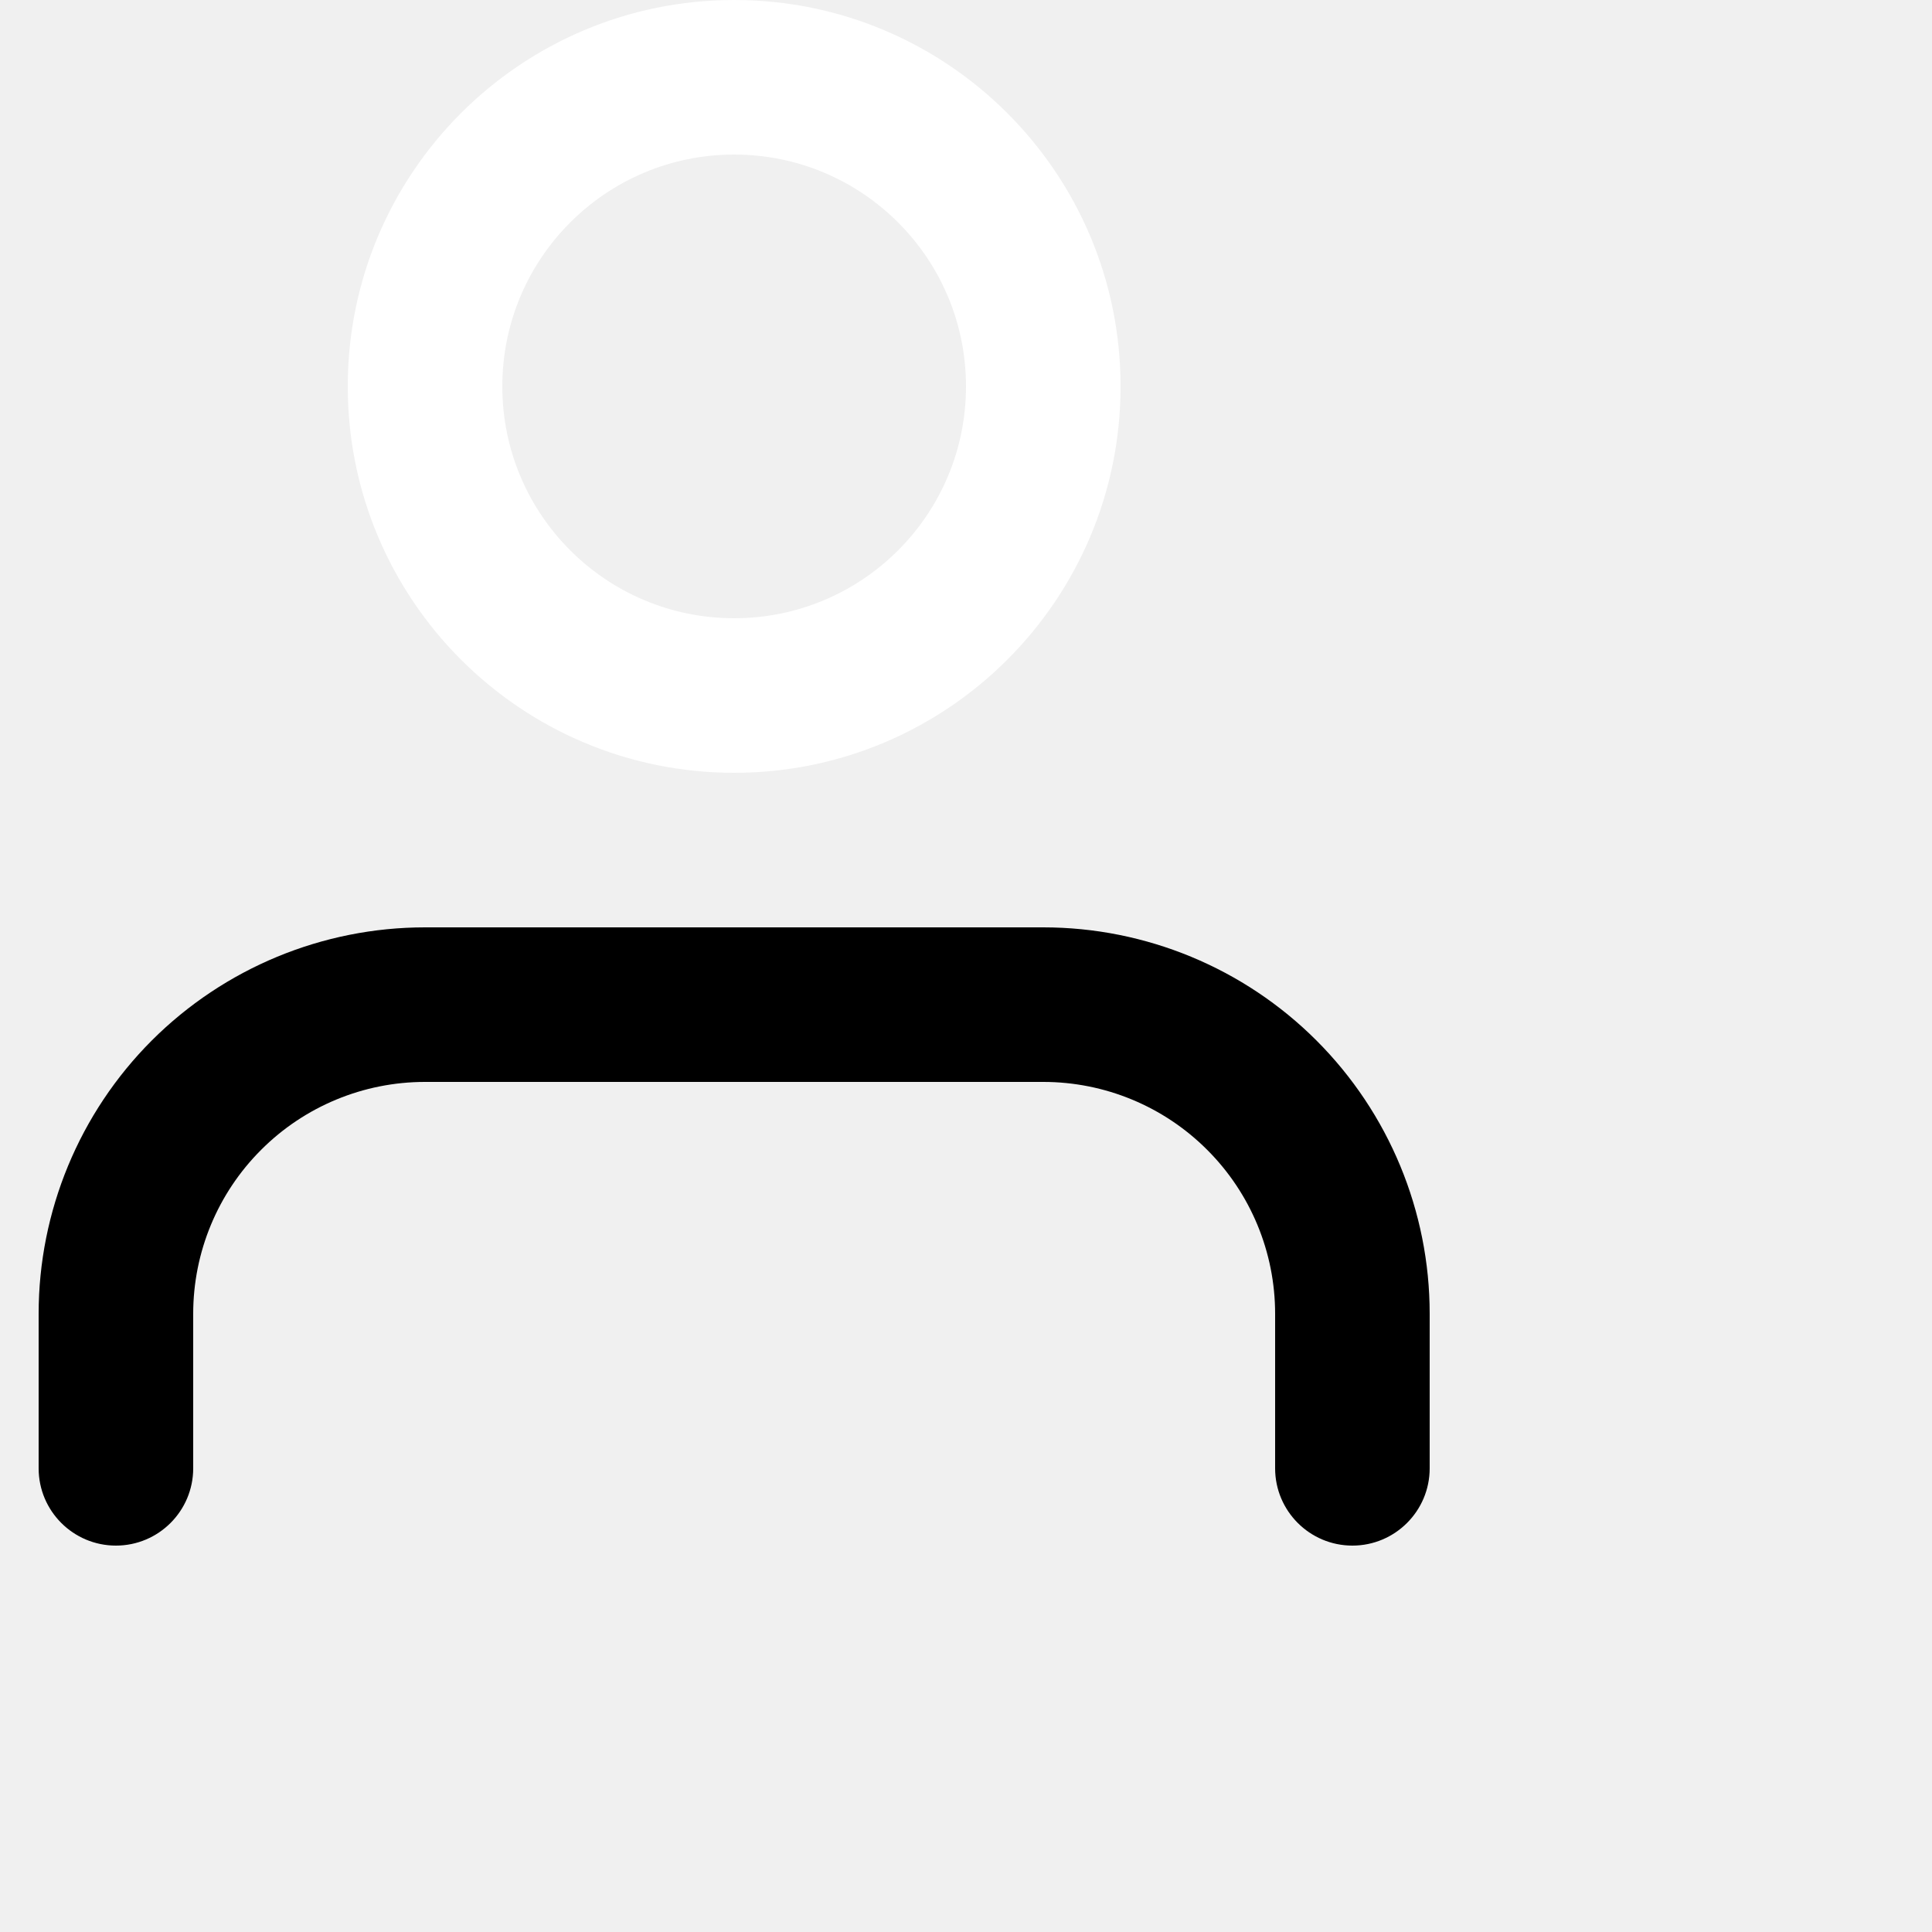
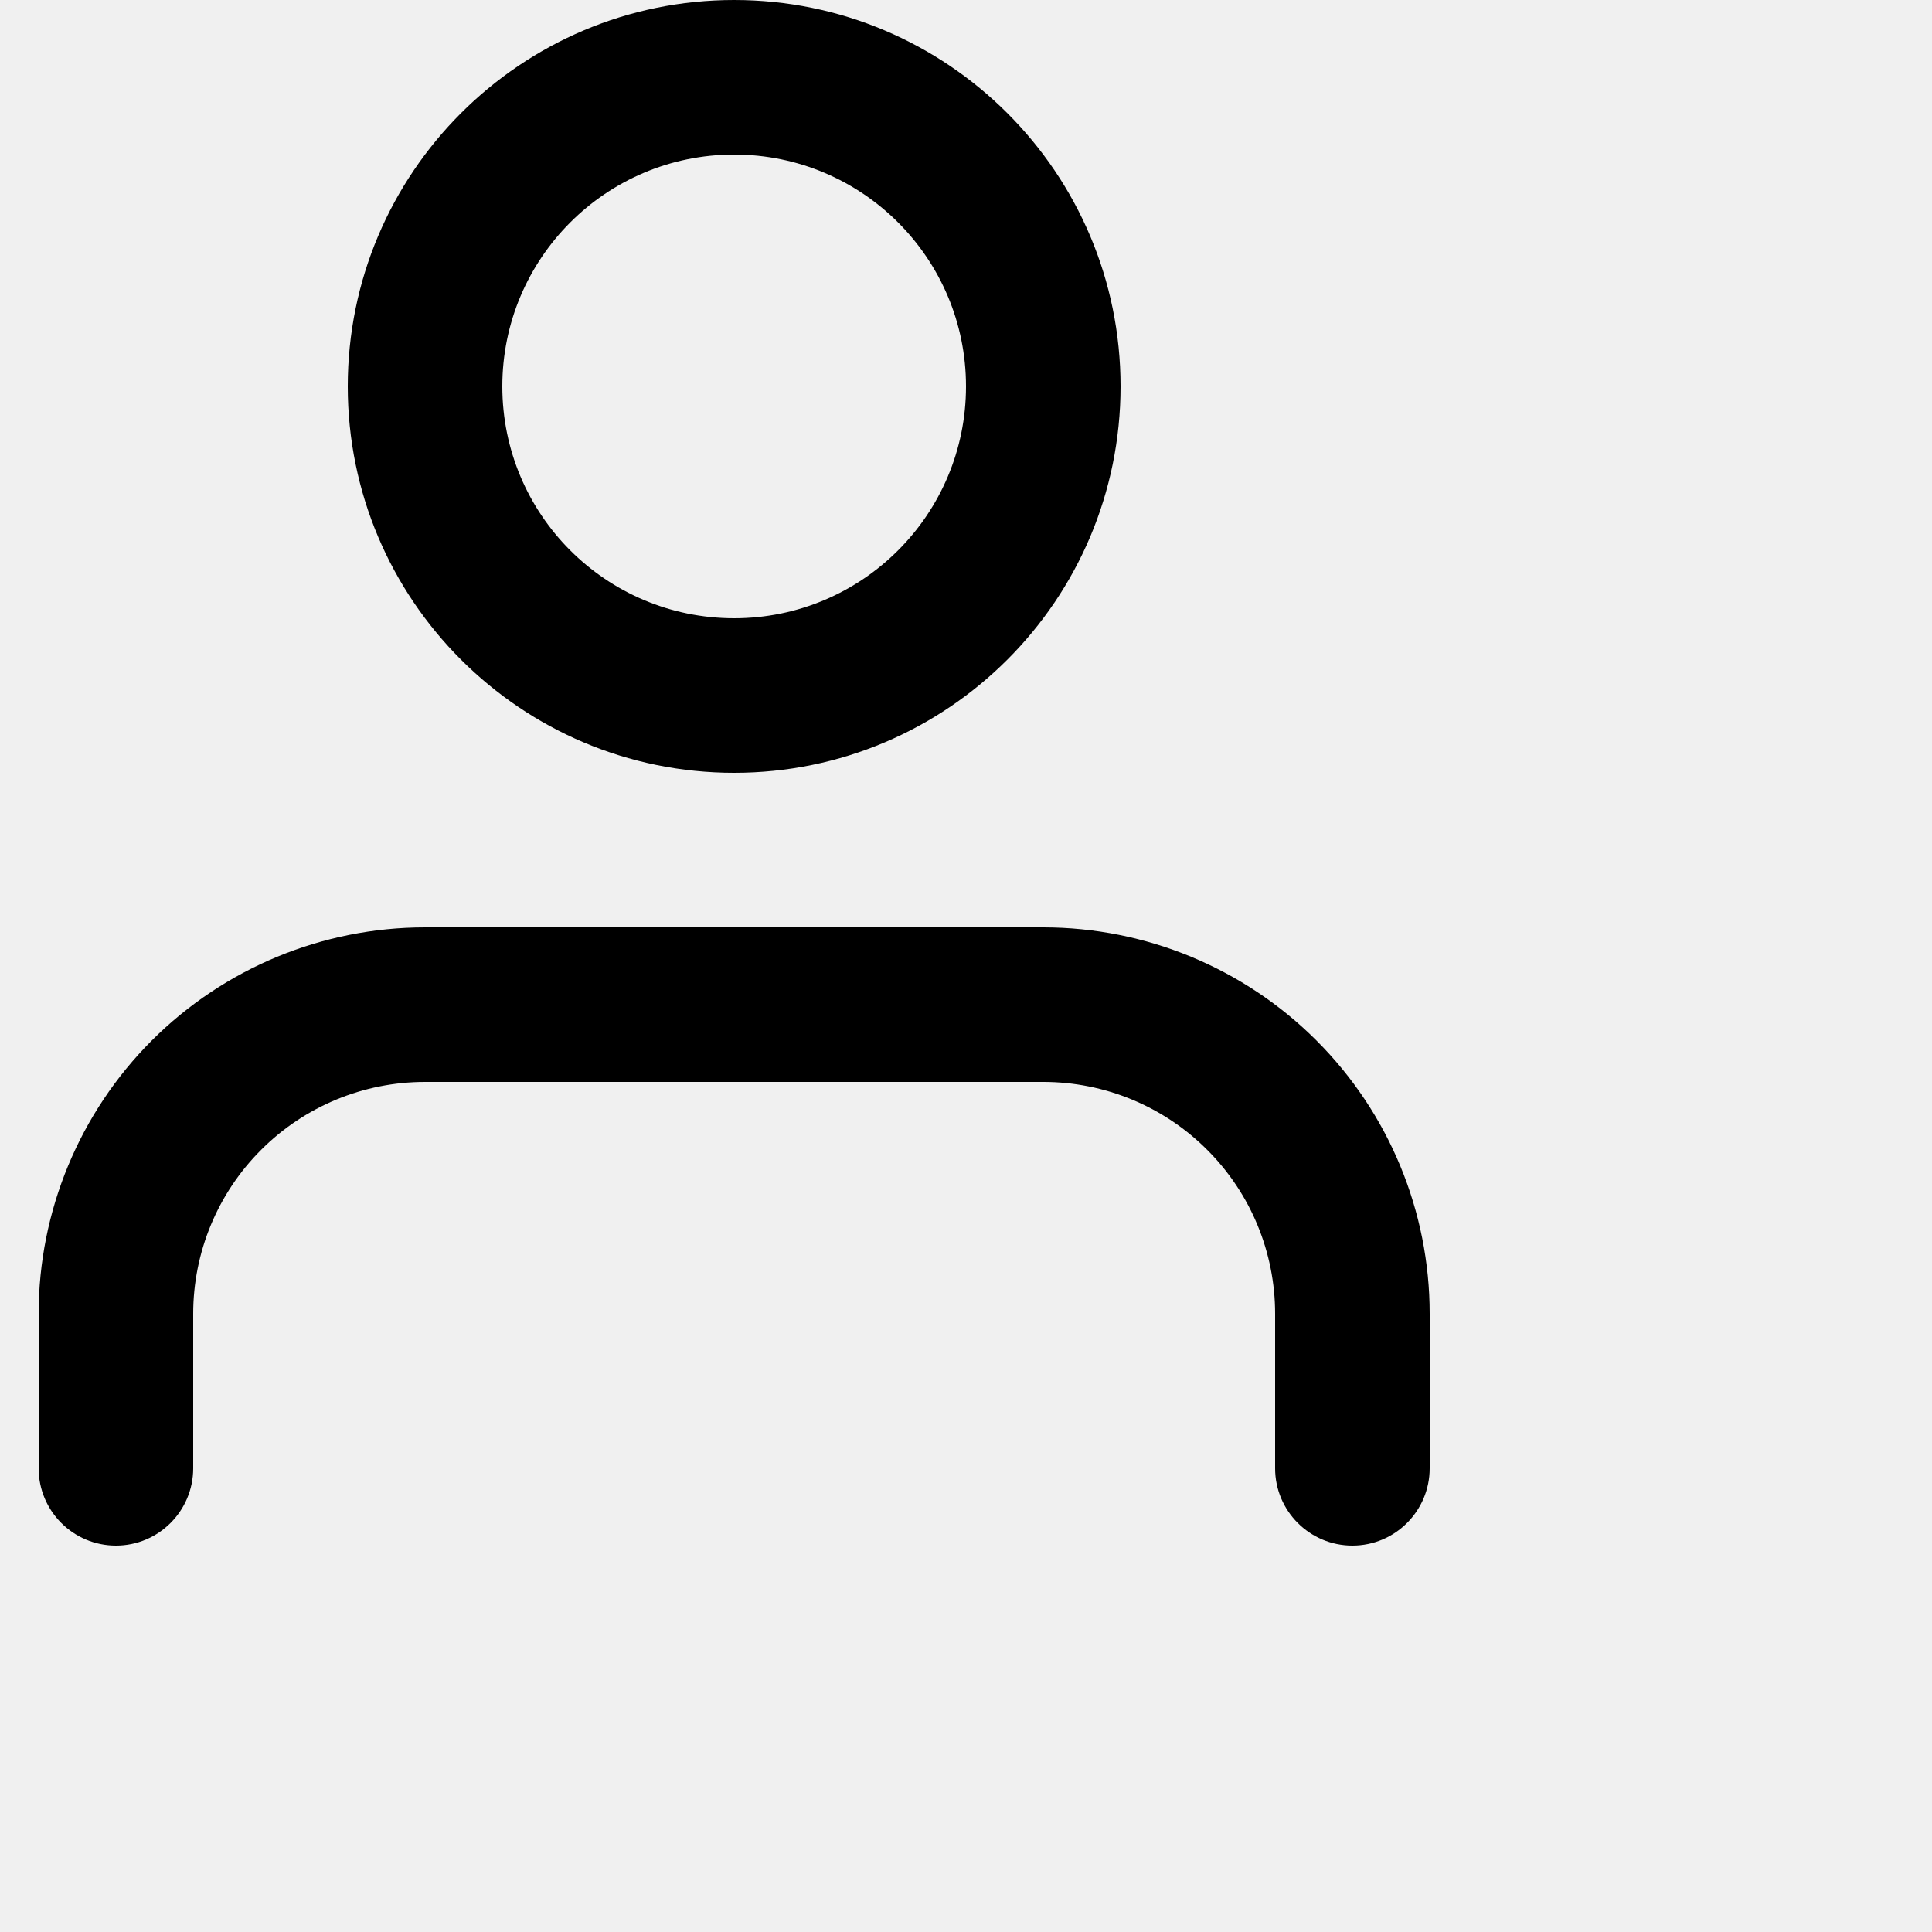
<svg xmlns="http://www.w3.org/2000/svg" width="25" height="25" viewBox="0 0 25 25" fill="#000">
-   <path fill-rule="evenodd" clip-rule="evenodd" d="M9.5 0C6.739 0 4.5 2.239 4.5 5C4.5 7.761 6.739 10 9.5 10C12.261 10 14.5 7.761 14.5 5C14.5 2.239 12.261 0 9.5 0ZM6.5 5C6.5 3.343 7.843 2 9.5 2C11.157 2 12.5 3.343 12.5 5C12.5 6.657 11.157 8 9.5 8C7.843 8 6.5 6.657 6.5 5Z" fill="white" />
+   <path fill-rule="evenodd" clip-rule="evenodd" d="M9.5 0C6.739 0 4.5 2.239 4.5 5C4.5 7.761 6.739 10 9.5 10C12.261 10 14.5 7.761 14.5 5C14.5 2.239 12.261 0 9.5 0ZM6.5 5C6.5 3.343 7.843 2 9.5 2C11.157 2 12.5 3.343 12.5 5C12.5 6.657 11.157 8 9.5 8C7.843 8 6.5 6.657 6.5 5Z" fill="#000" />
  <path d="M5.5 12C4.174 12 2.902 12.527 1.964 13.464C1.027 14.402 0.5 15.674 0.5 17V19C0.5 19.552 0.948 20 1.5 20C2.052 20 2.5 19.552 2.5 19V17C2.5 16.204 2.816 15.441 3.379 14.879C3.941 14.316 4.704 14 5.5 14H13.5C14.296 14 15.059 14.316 15.621 14.879C16.184 15.441 16.5 16.204 16.5 17V19C16.5 19.552 16.948 20 17.5 20C18.052 20 18.5 19.552 18.5 19V17C18.5 15.674 17.973 14.402 17.035 13.464C16.098 12.527 14.826 12 13.5 12H5.5Z" fill="#000" />
</svg>
